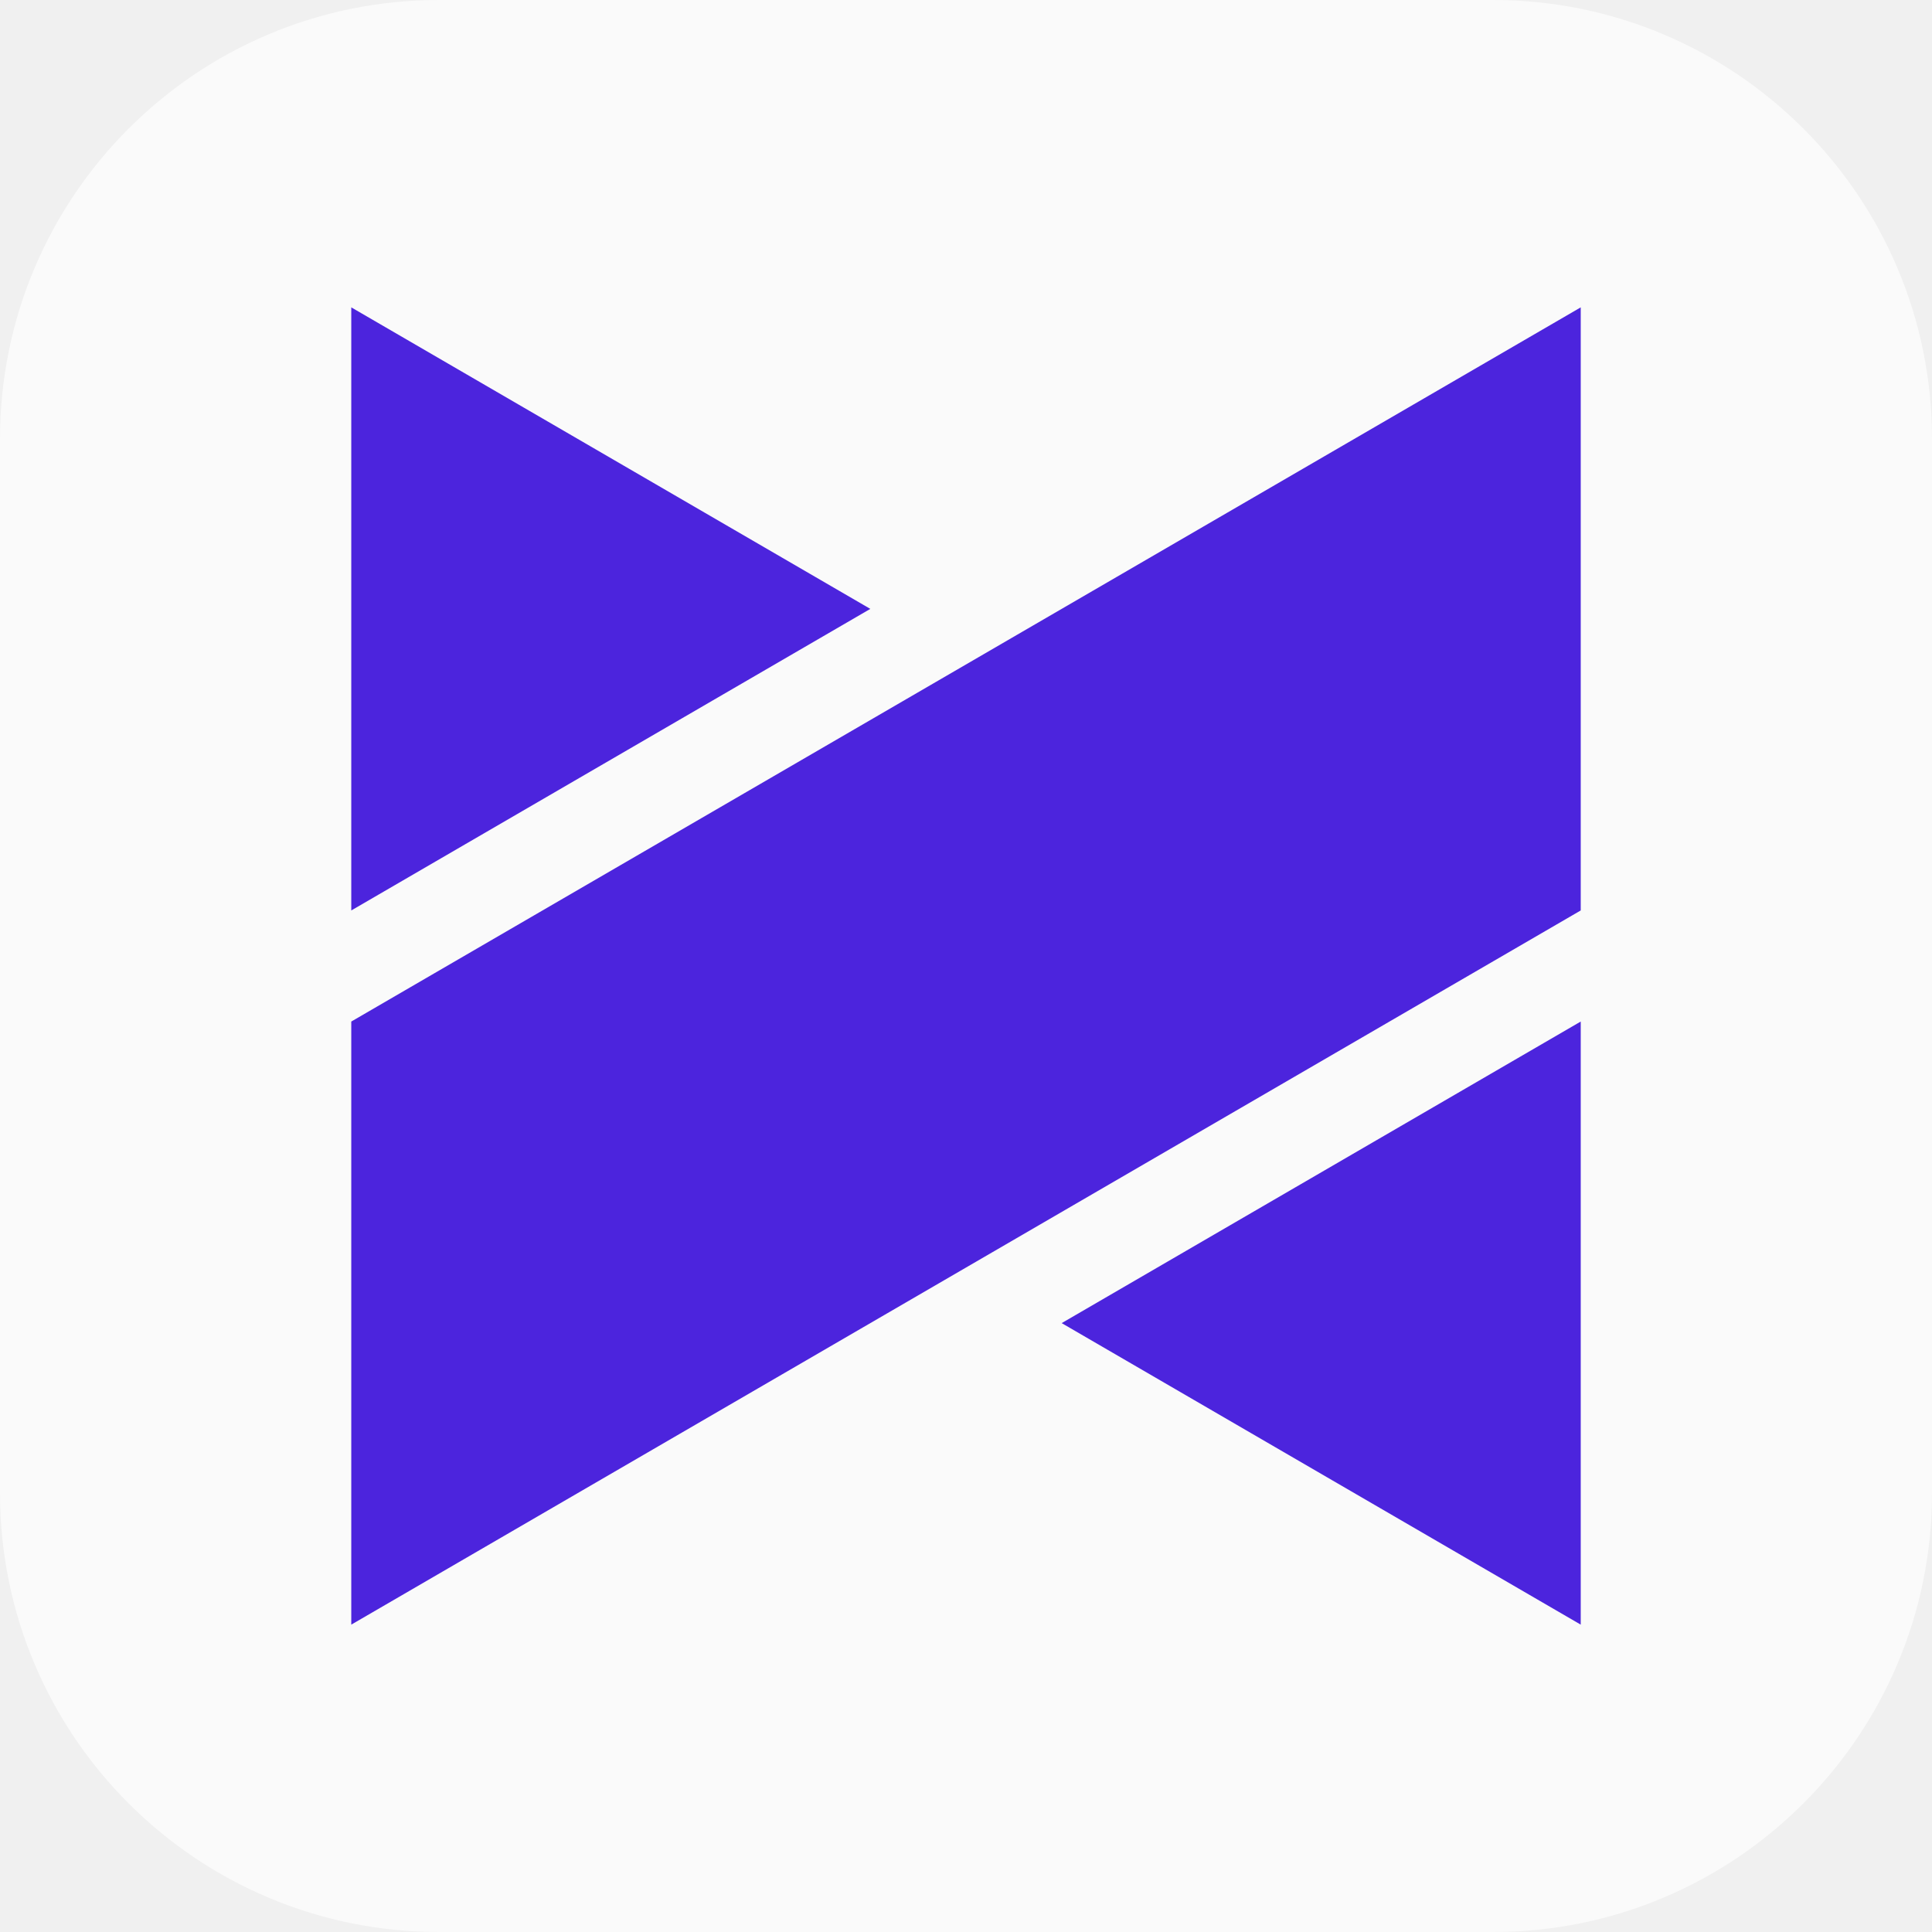
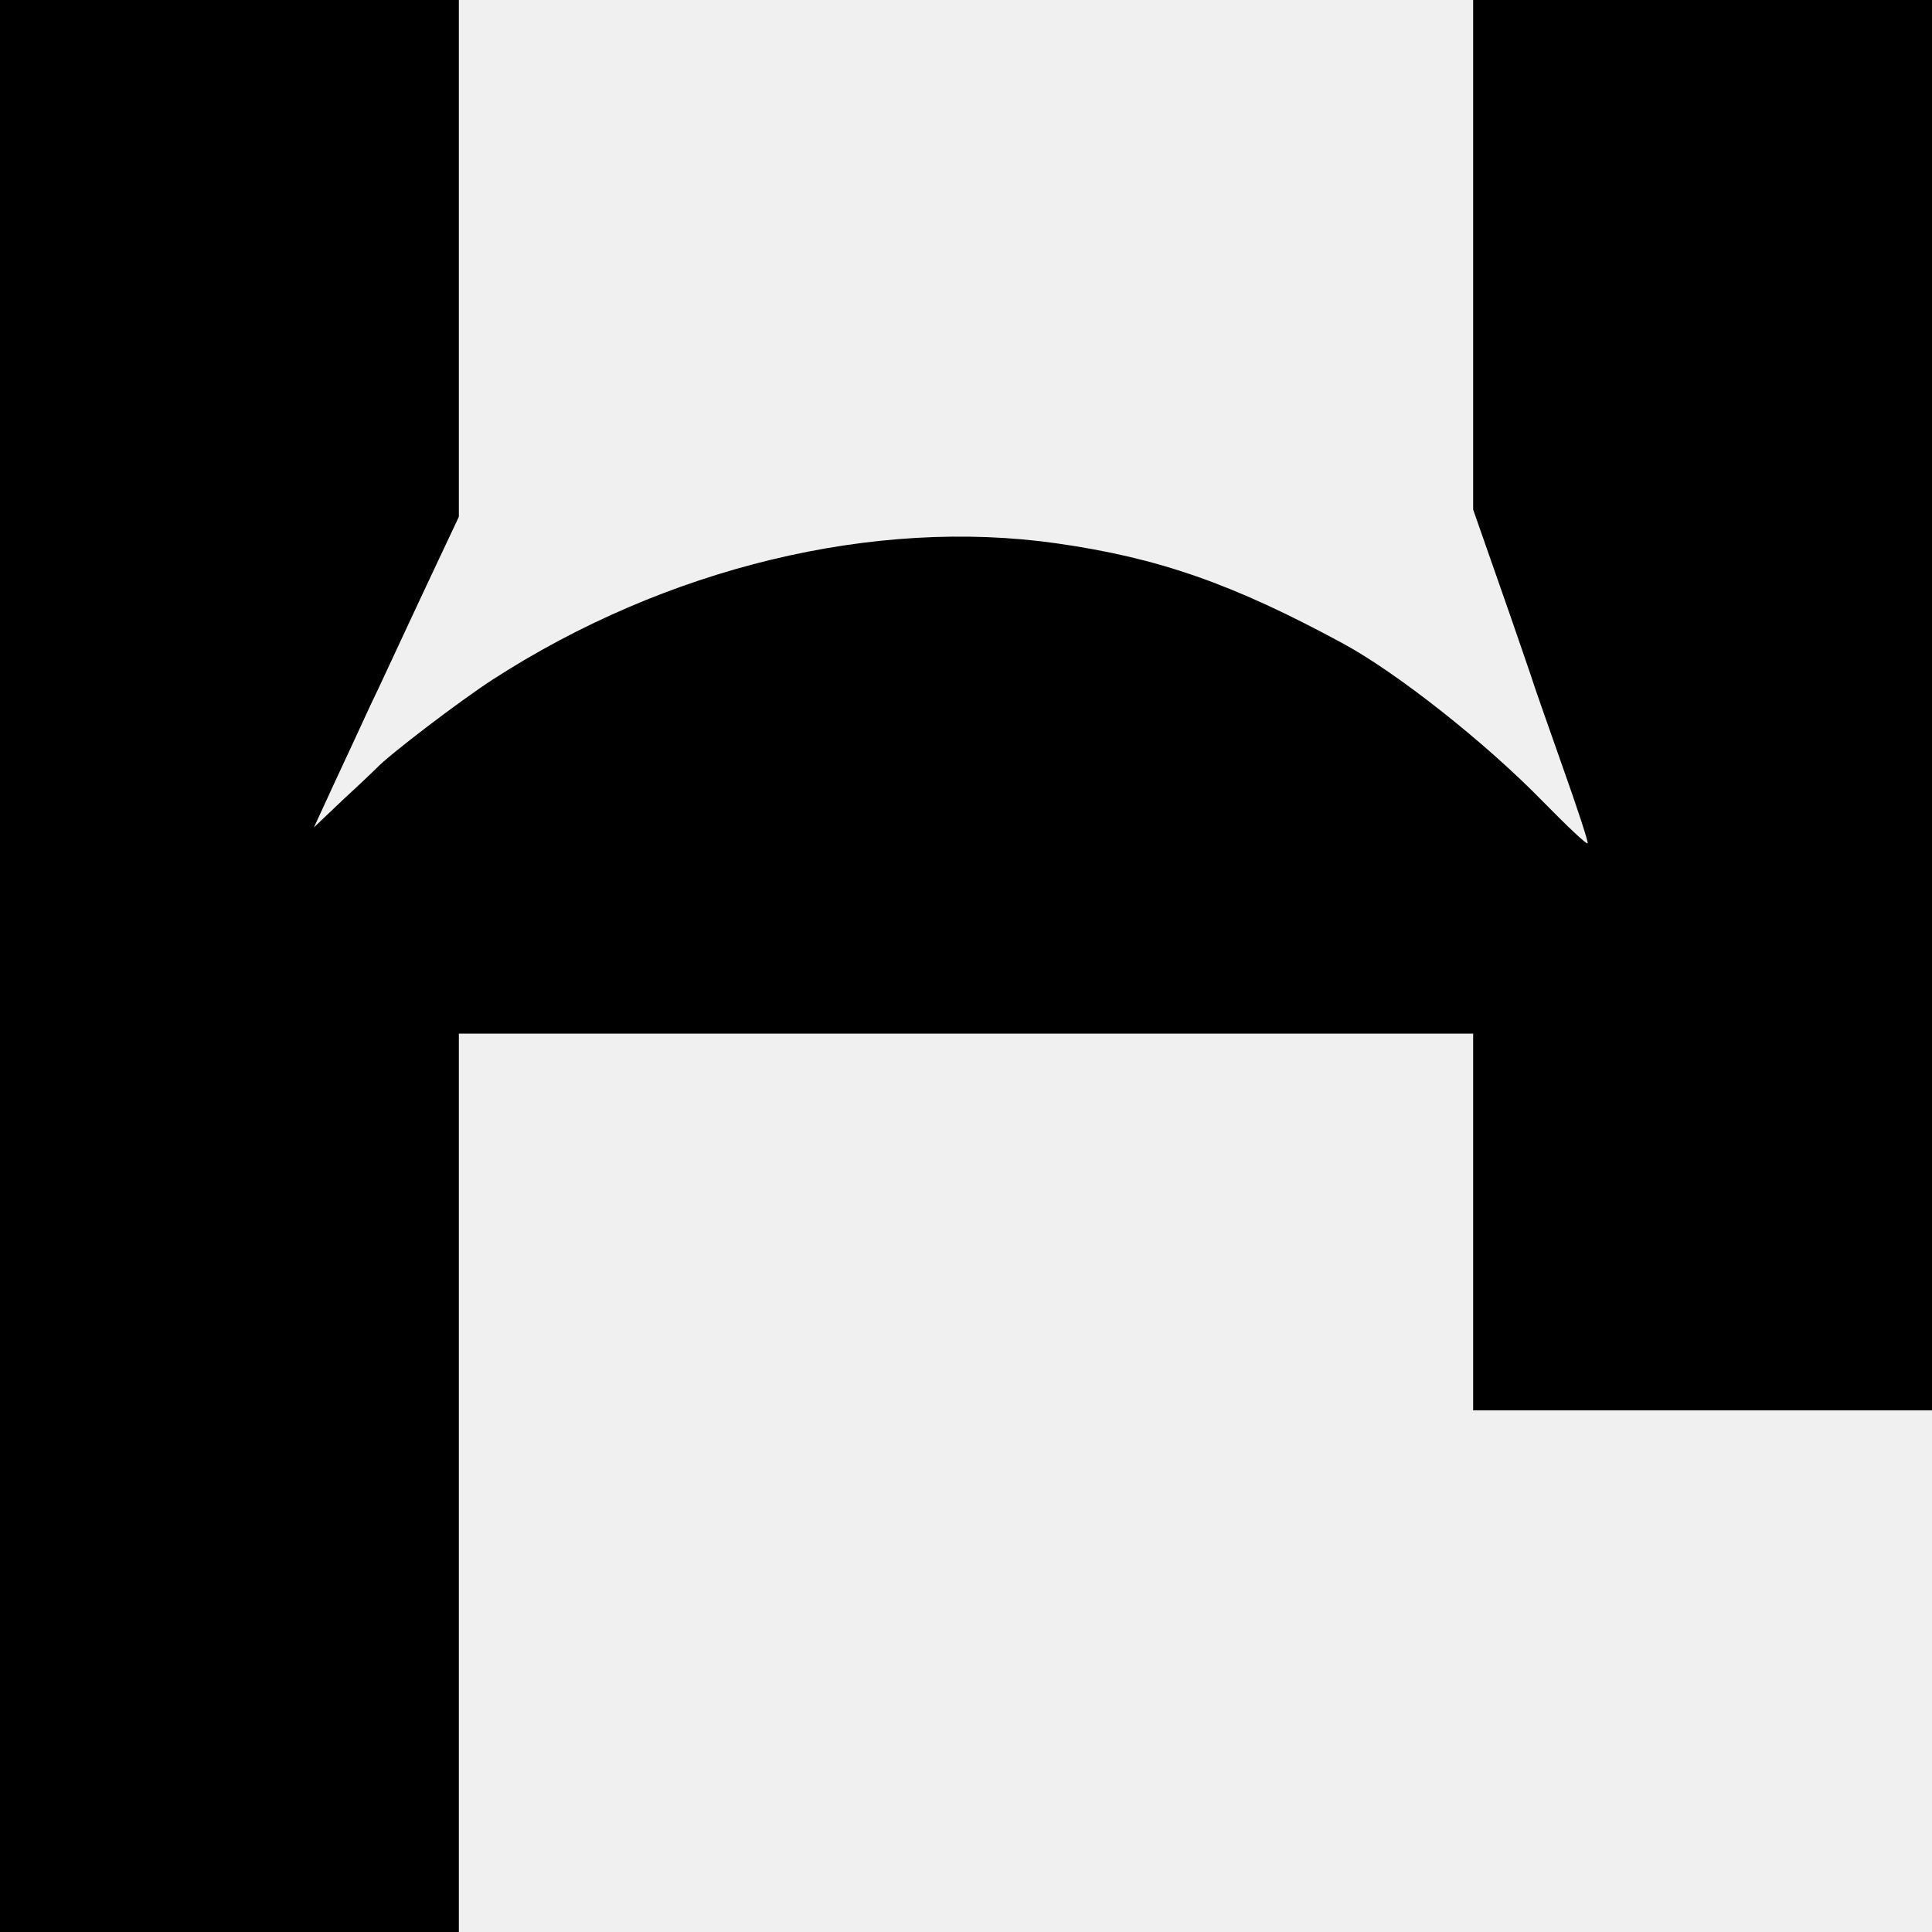
- <svg xmlns="http://www.w3.org/2000/svg" width="44" height="44" viewBox="0 0 44 44" fill="none">
-   <rect width="44" height="44" rx="10" fill="#FAFAFA" />
-   <g clipPath="url(#clip0_11_175)">
-     <path d="M8 7V20.735L19.821 13.867L8 7Z" fill="#4C24DD" />
-     <path d="M36 37V23.265L24.179 30.133L36 37Z" fill="#4C24DD" />
-     <path d="M8 23.265V37L36 20.735V7L8 23.265Z" fill="#4C24DD" />
+ <svg xmlns="http://www.w3.org/2000/svg" version="1.0" width="400pt" height="400pt" viewBox="0 0 400 400" preserveAspectRatio="xMidYMid meet">
+   <g transform="translate(0,400) scale(0.1,-0.1)" fill="#000000" stroke="none">
+     <path d="M0 2000 l0 -2000 475 0 475 0 0 930 0 930 1050 0 1050 0 0 -390 0 -390 475 0 475 0 0 1460 0 1460 -475 0 -475 0 0 -528 0 -527 56 -160 c31 -88 59 -171 64 -185 4 -14 33 -96 64 -184 31 -87 55 -160 53 -162 -2 -3 -44 37 -93 87 -120 123 -303 267 -414 327 -227 123 -381 177 -592 207 -378 54 -809 -50 -1168 -282 -68 -44 -216 -157 -240 -183 -3 -3 -33 -32 -68 -64 l-62 -59 41 89 c23 49 57 123 76 164 20 41 50 107 68 145 18 39 51 109 74 158 l41 87 0 535 0 535 -475 0 -475 0 0 -2000z" />
  </g>
-   <defs>
-     <clipPath id="clip0_11_175">
-       <rect width="28" height="30" fill="white" transform="translate(8 7)" />
-     </clipPath>
-   </defs>
</svg>
